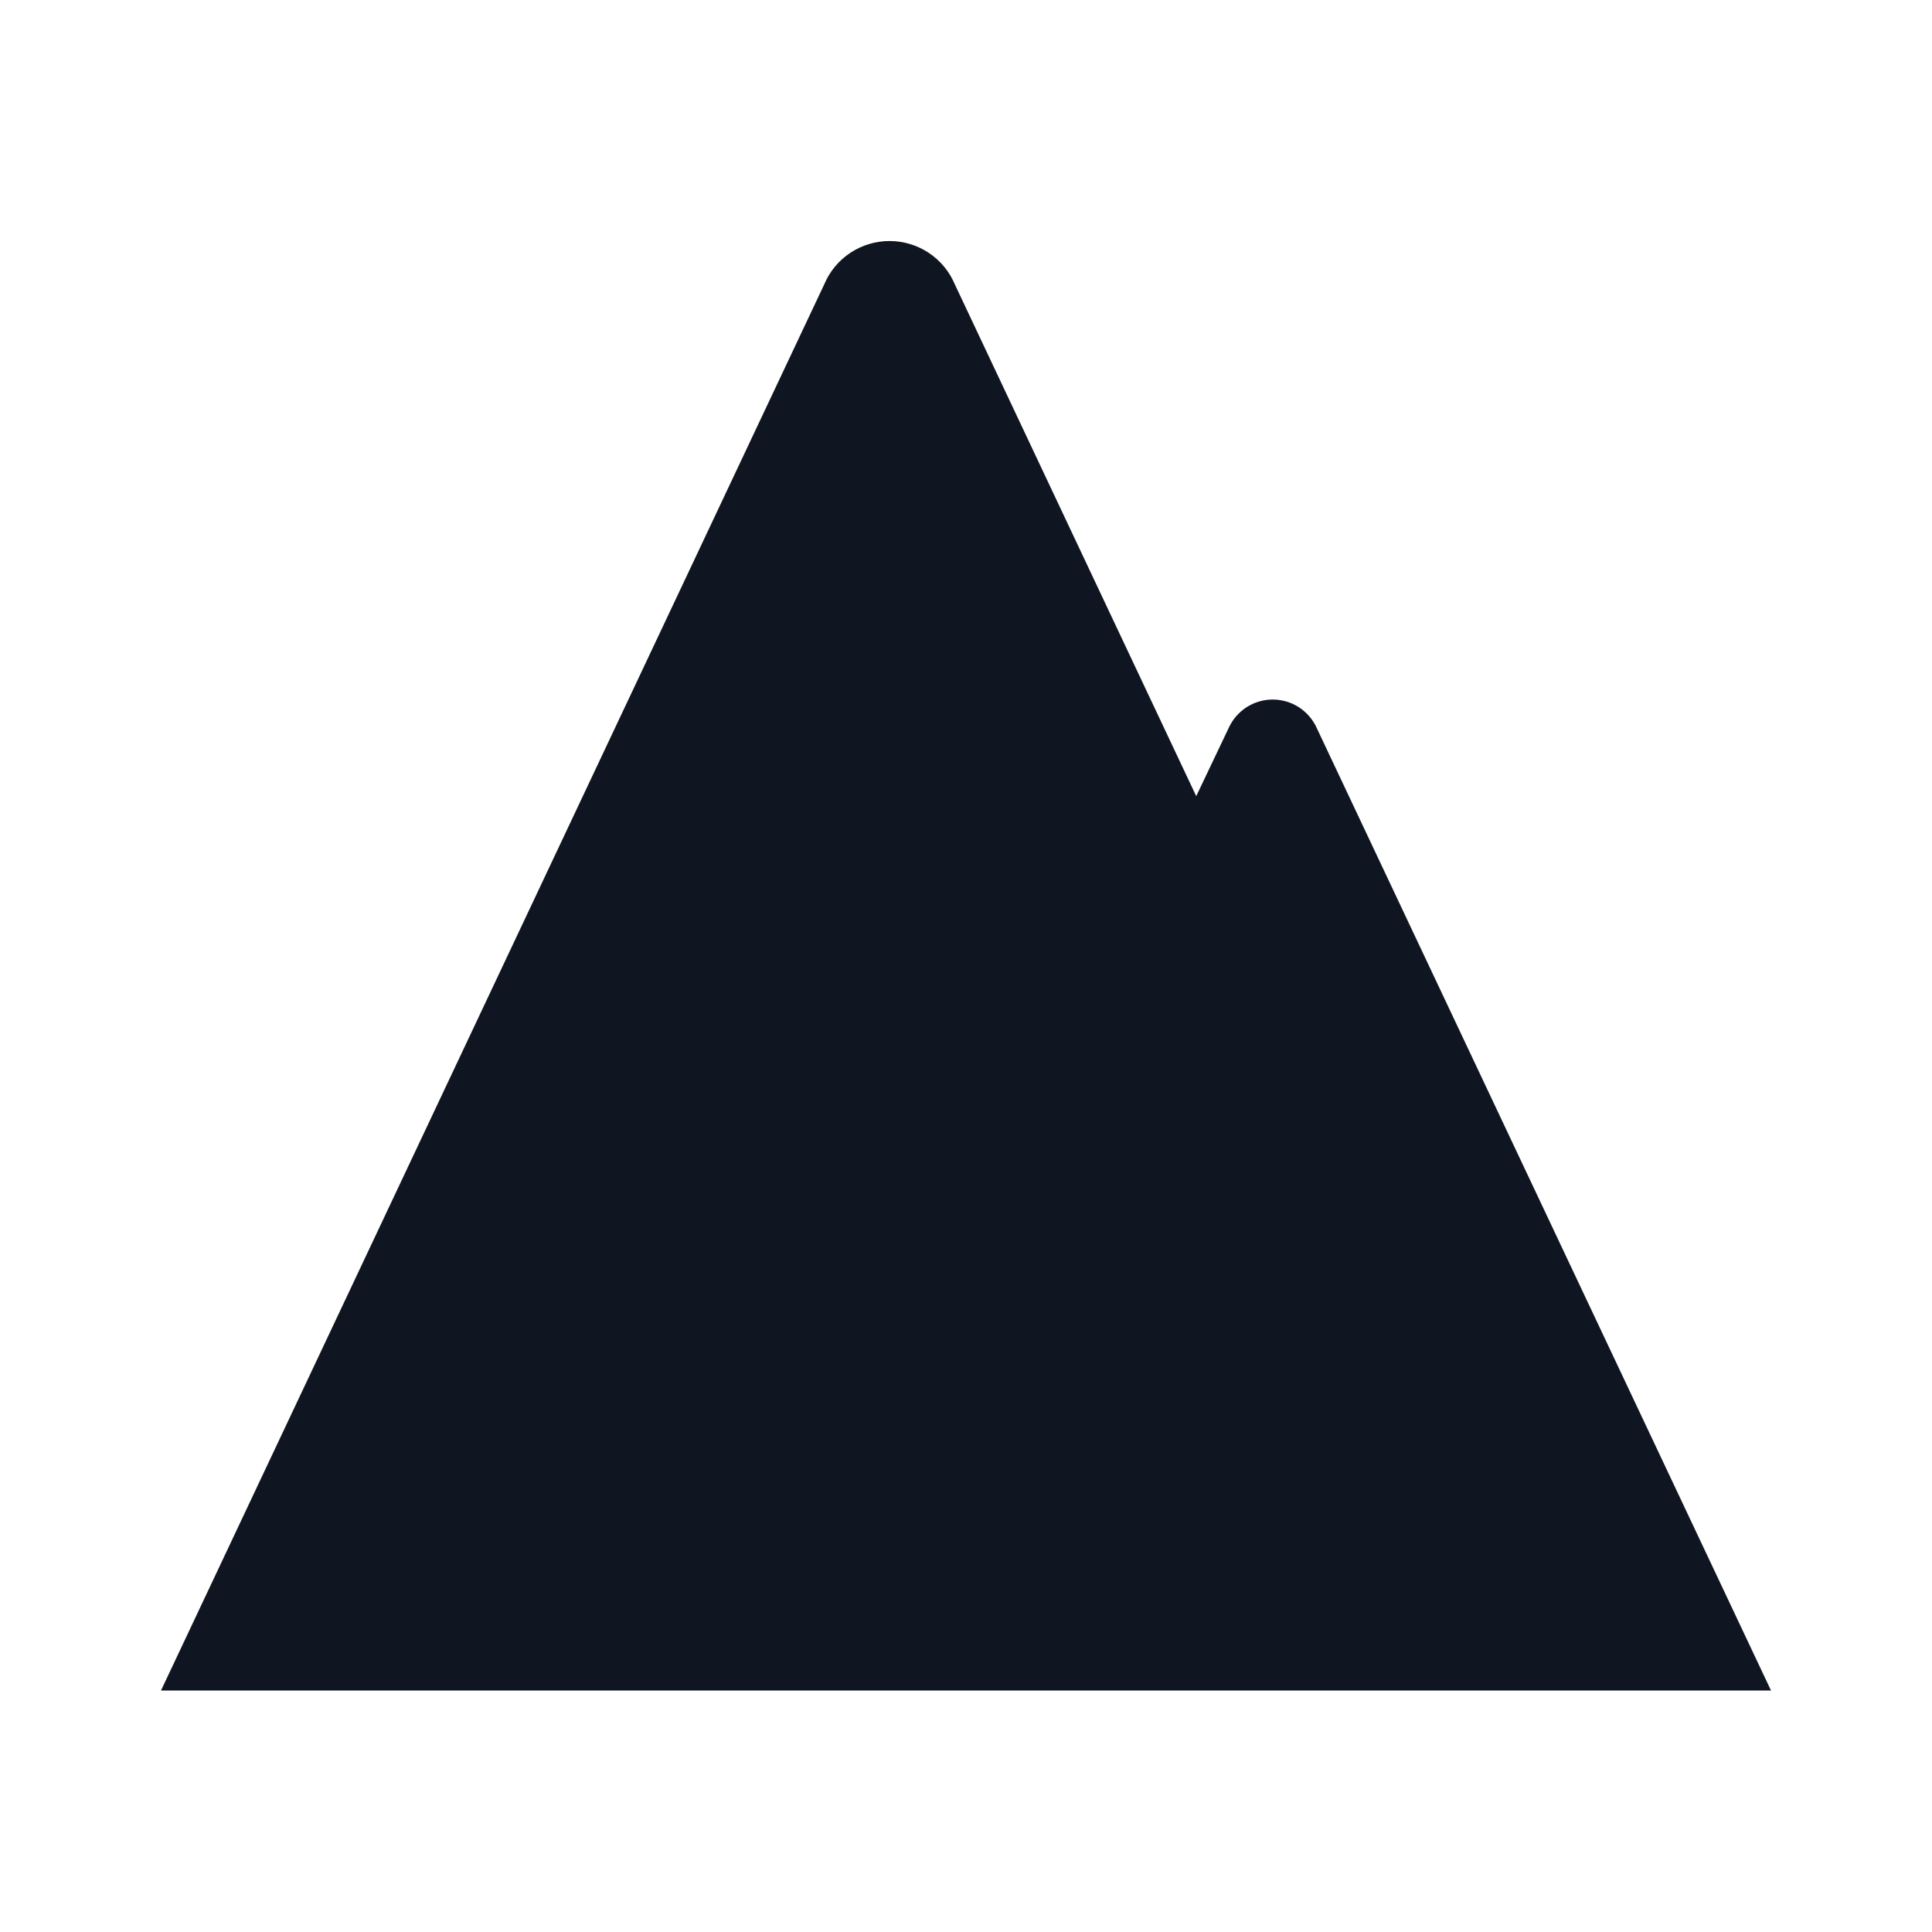
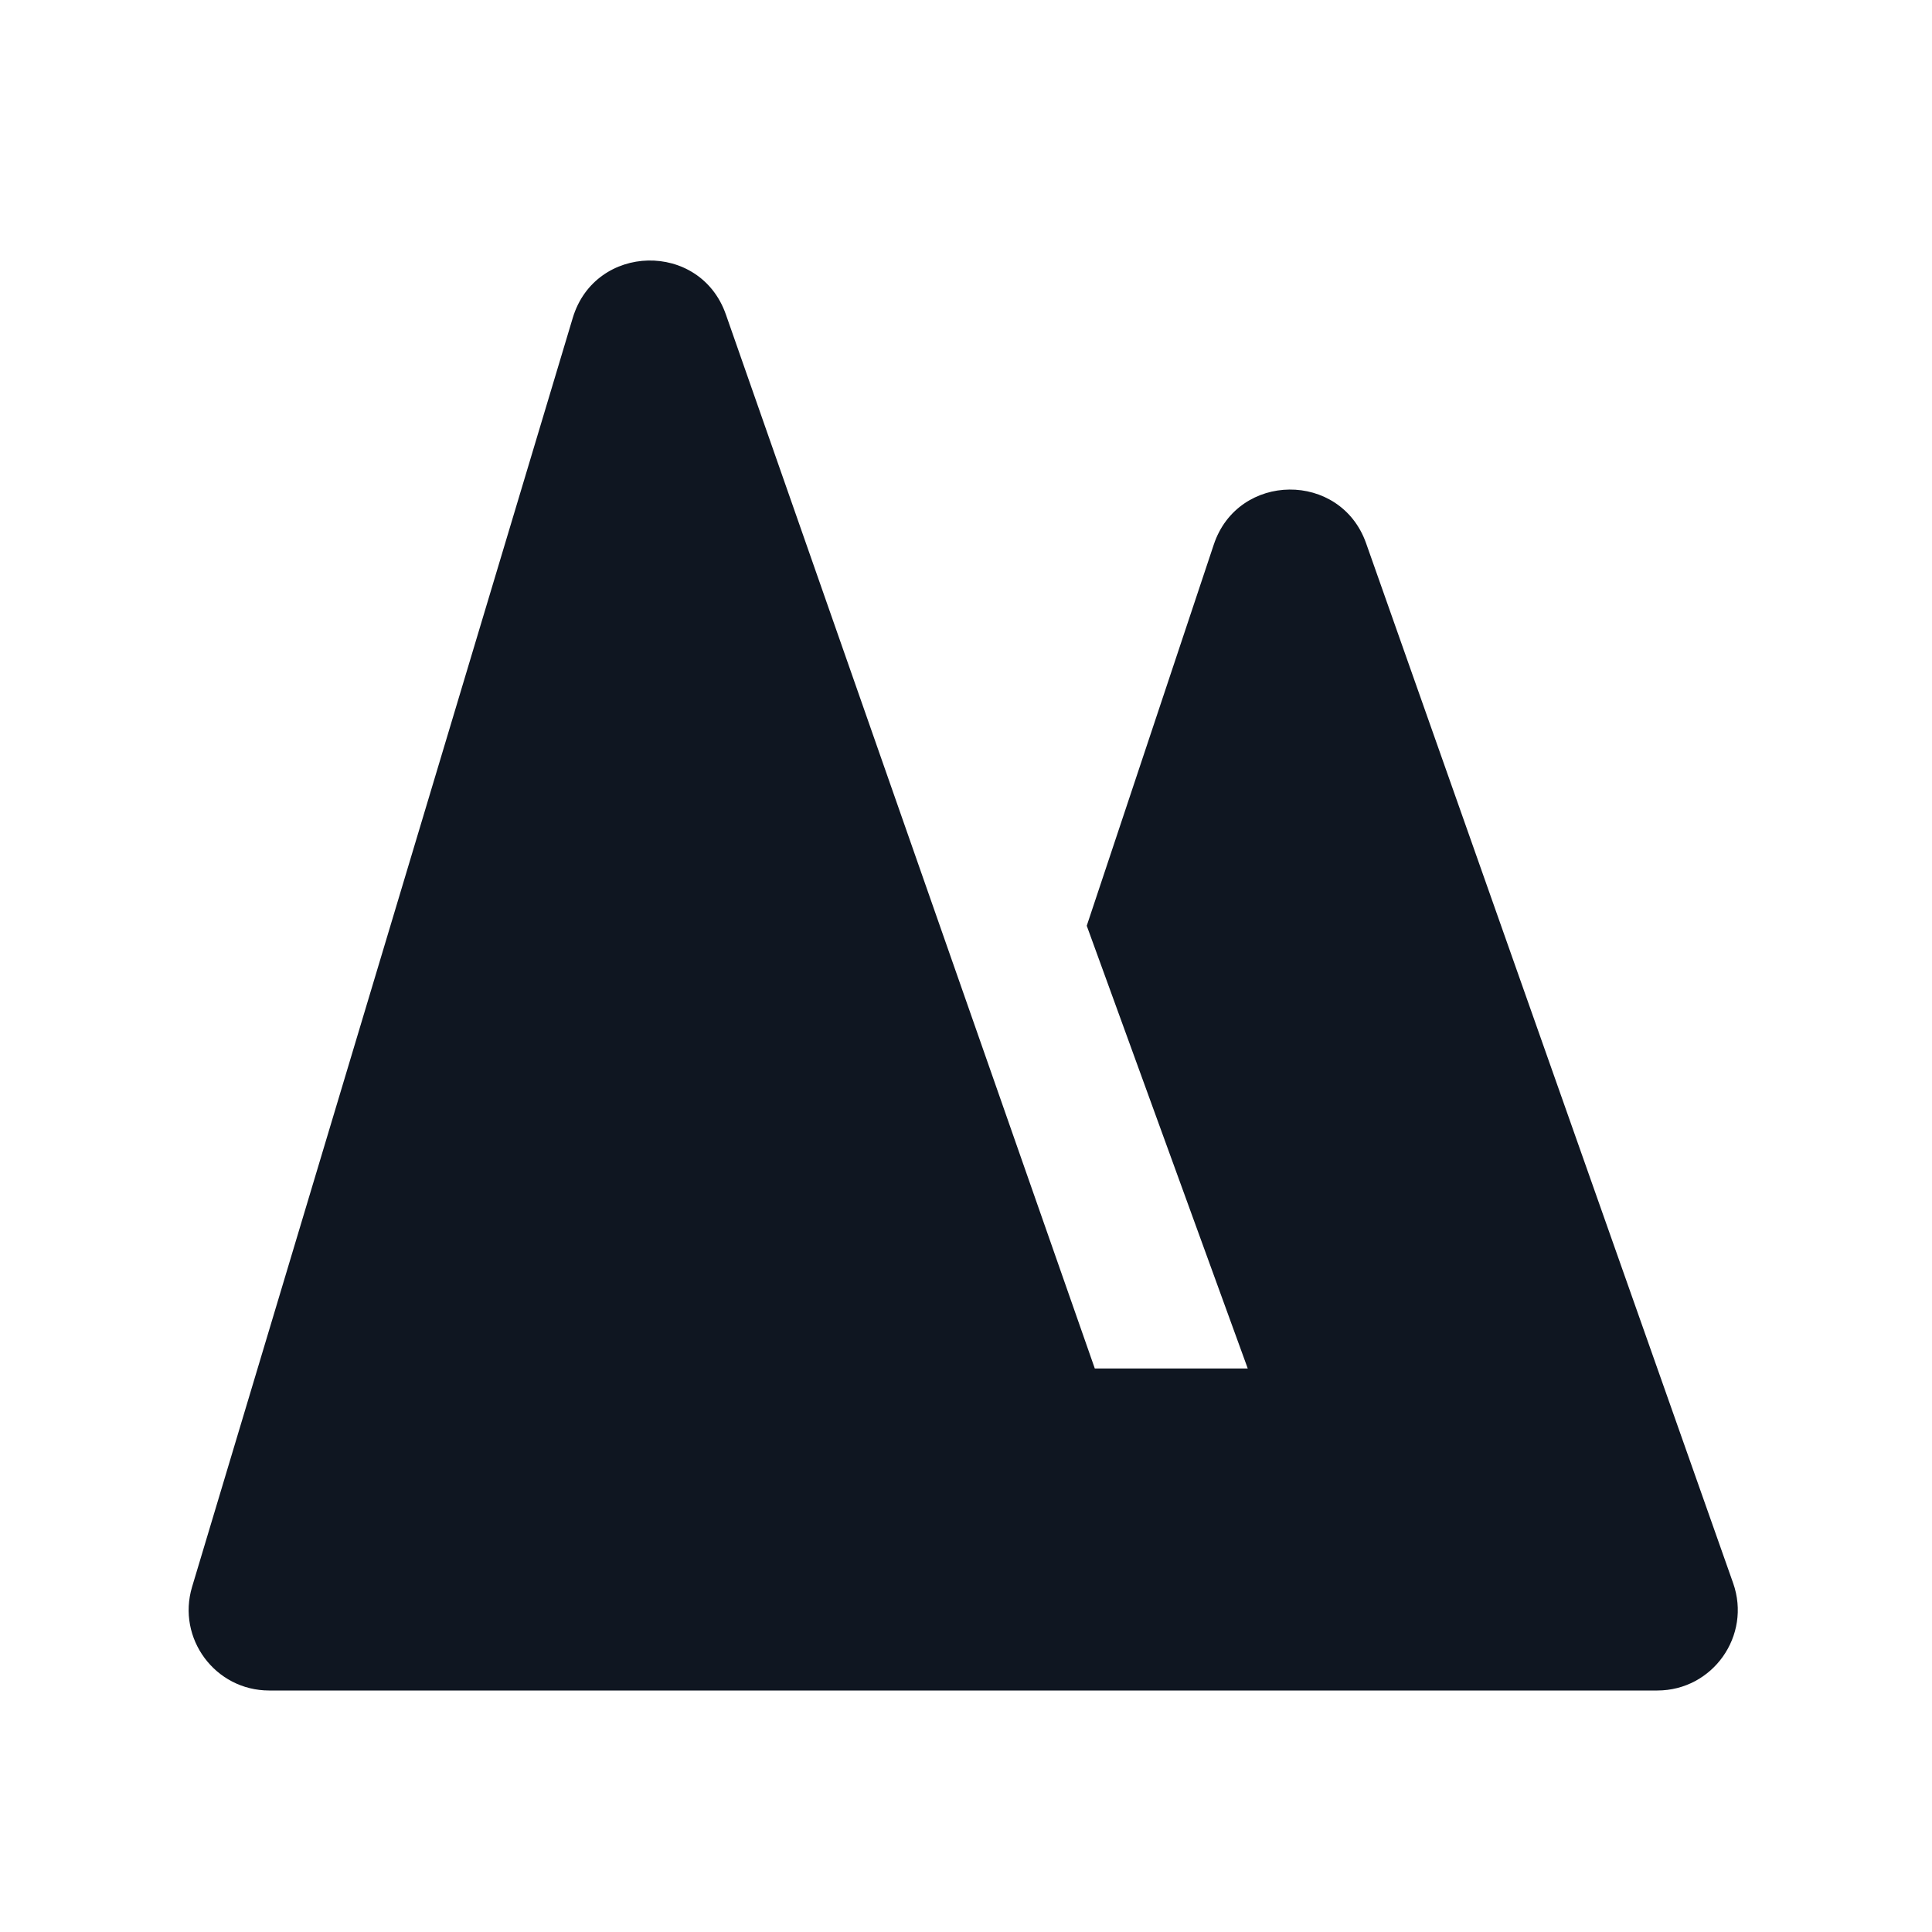
<svg xmlns="http://www.w3.org/2000/svg" width="24" height="24" viewBox="0 0 24 24" fill="none">
-   <path d="M22 21H2L10.24 3.53C10.307 3.371 10.42 3.235 10.564 3.14C10.708 3.045 10.877 2.994 11.05 2.994C11.223 2.994 11.392 3.045 11.536 3.14C11.68 3.235 11.793 3.371 11.86 3.53L14.86 9.89L15.26 9.05C15.307 8.943 15.384 8.852 15.481 8.788C15.579 8.724 15.693 8.69 15.81 8.69C15.927 8.69 16.041 8.724 16.139 8.788C16.236 8.852 16.313 8.943 16.36 9.05L22 21Z" fill="#0F1621" />
+   <path d="M13.6 17L9.017 3.906C8.697 2.991 7.394 3.021 7.115 3.949L2.386 19.713C2.194 20.354 2.674 21 3.344 21H20.587C21.277 21 21.759 20.318 21.53 19.667L16.97 6.748C16.653 5.851 15.379 5.862 15.078 6.765L13.5 11.5L15.5 17H13.6Z" fill="#0F1621" />
</svg>
